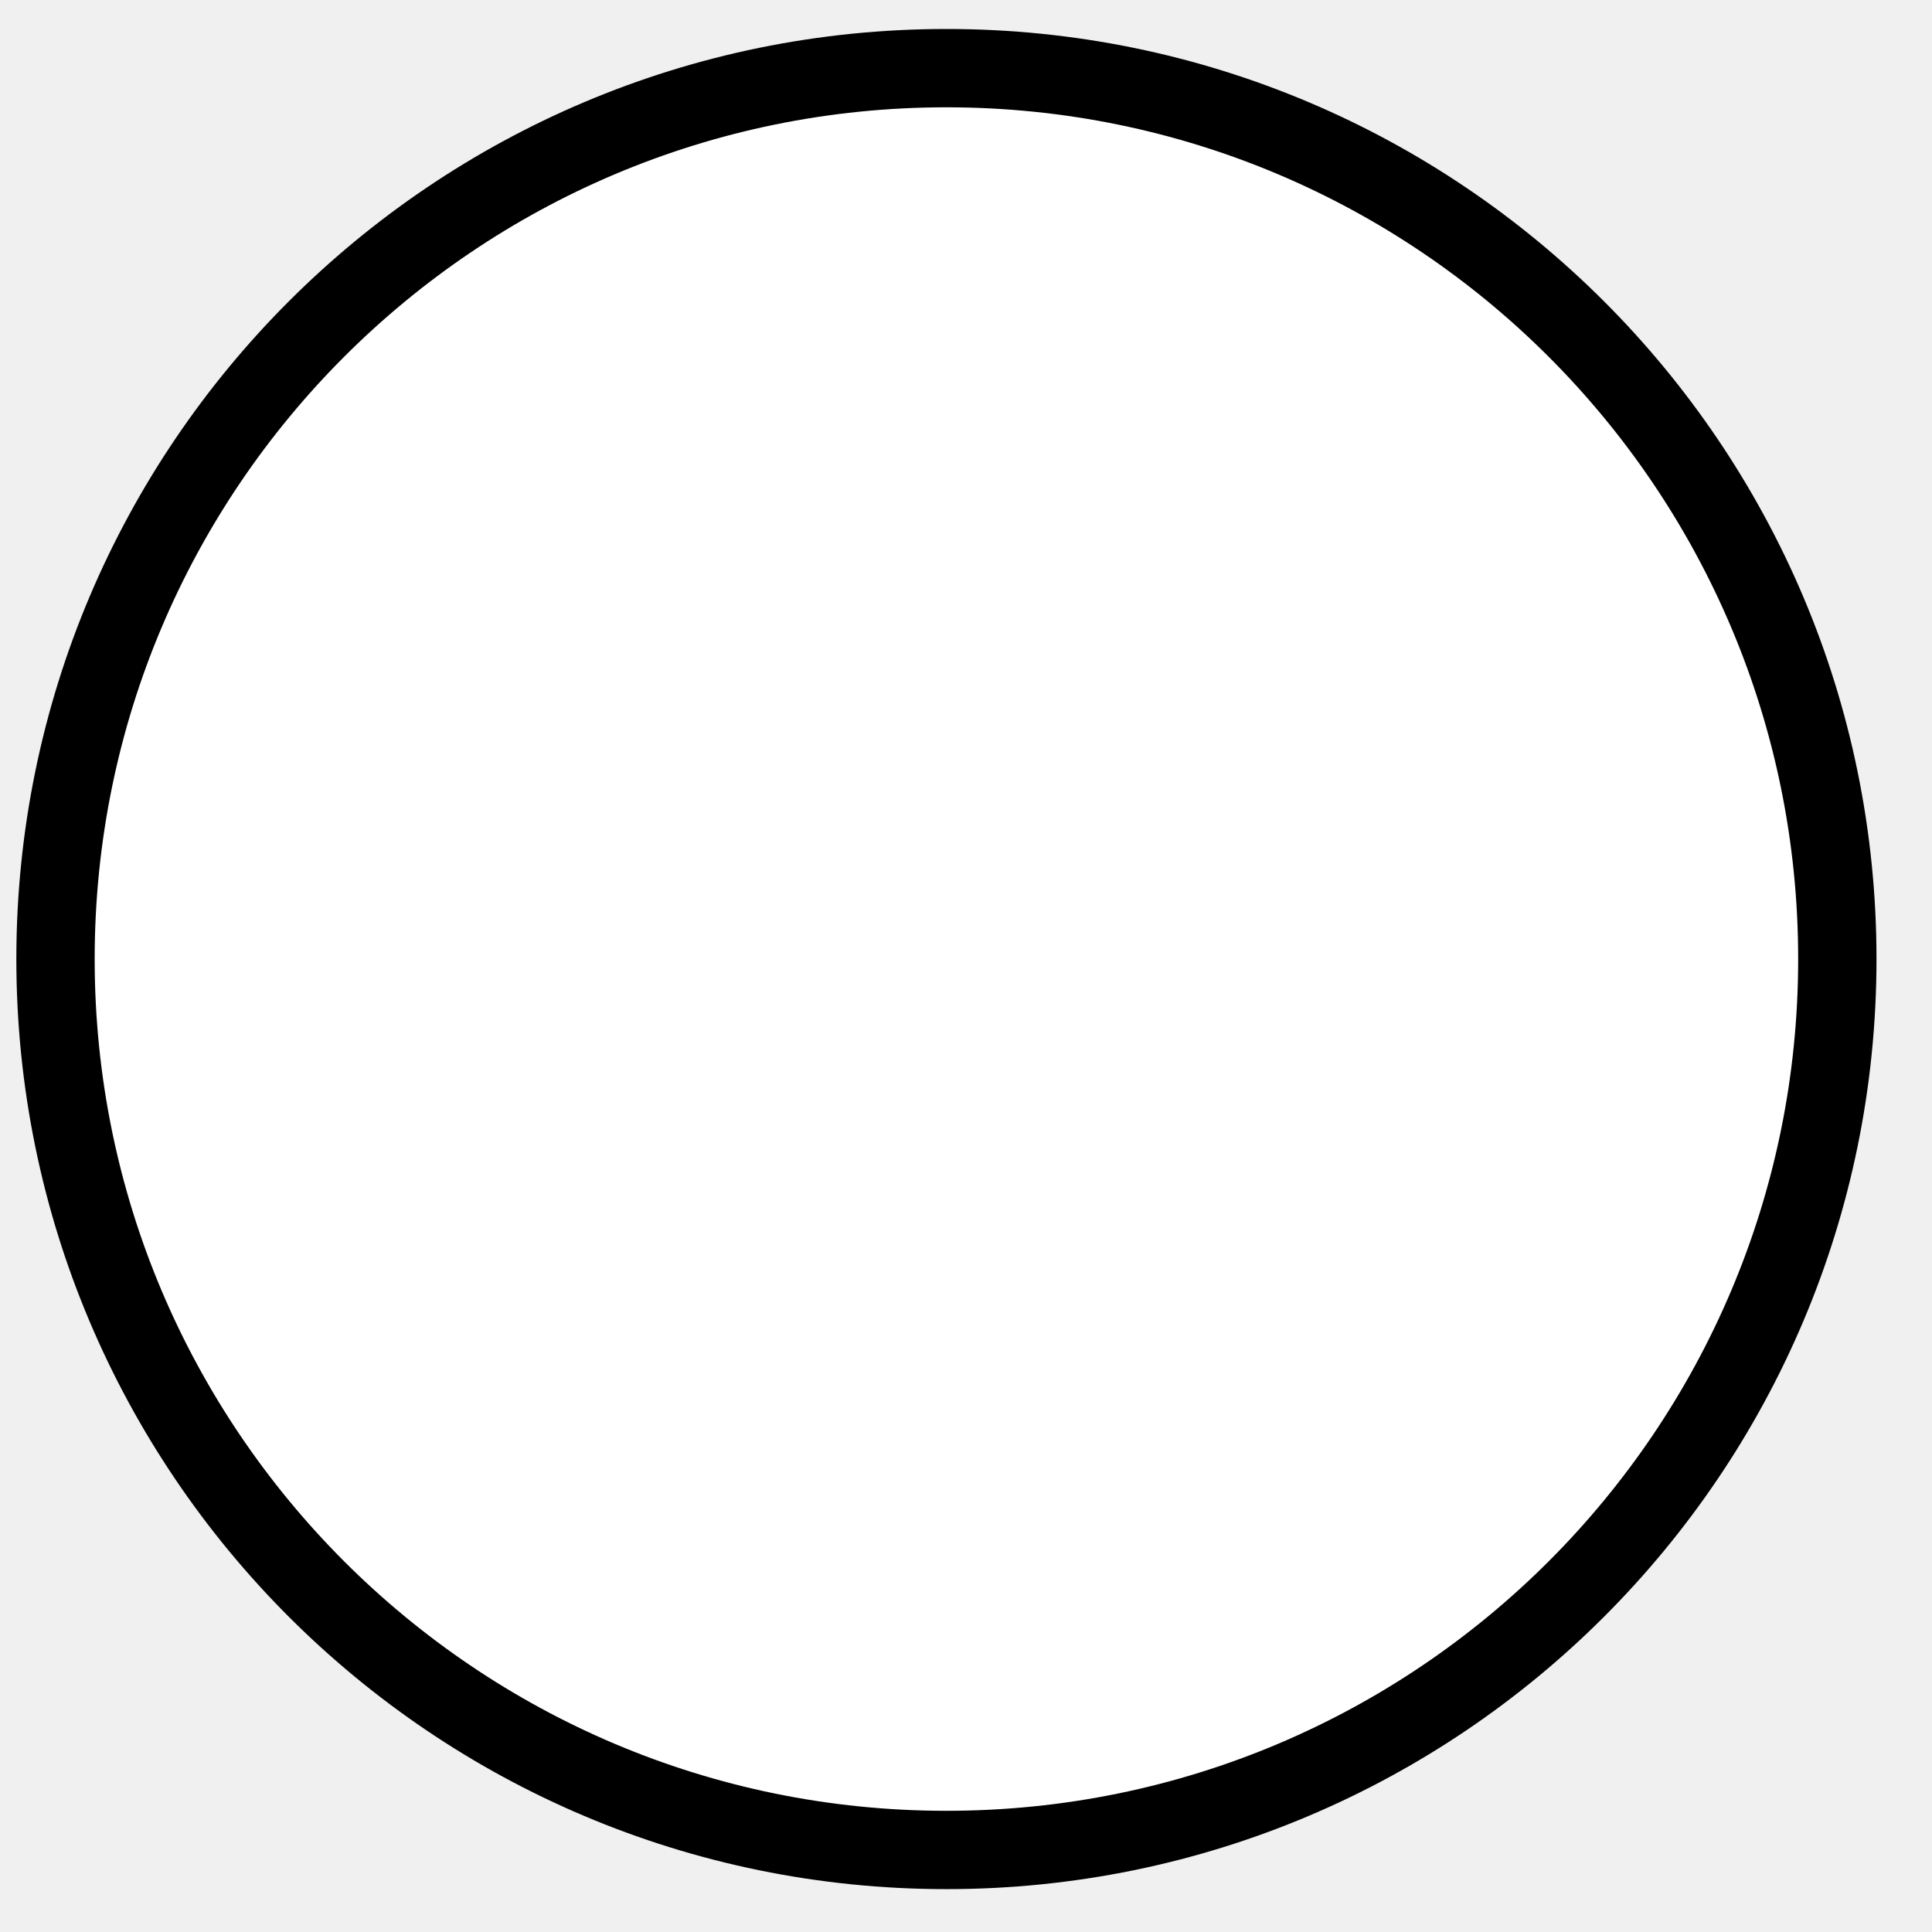
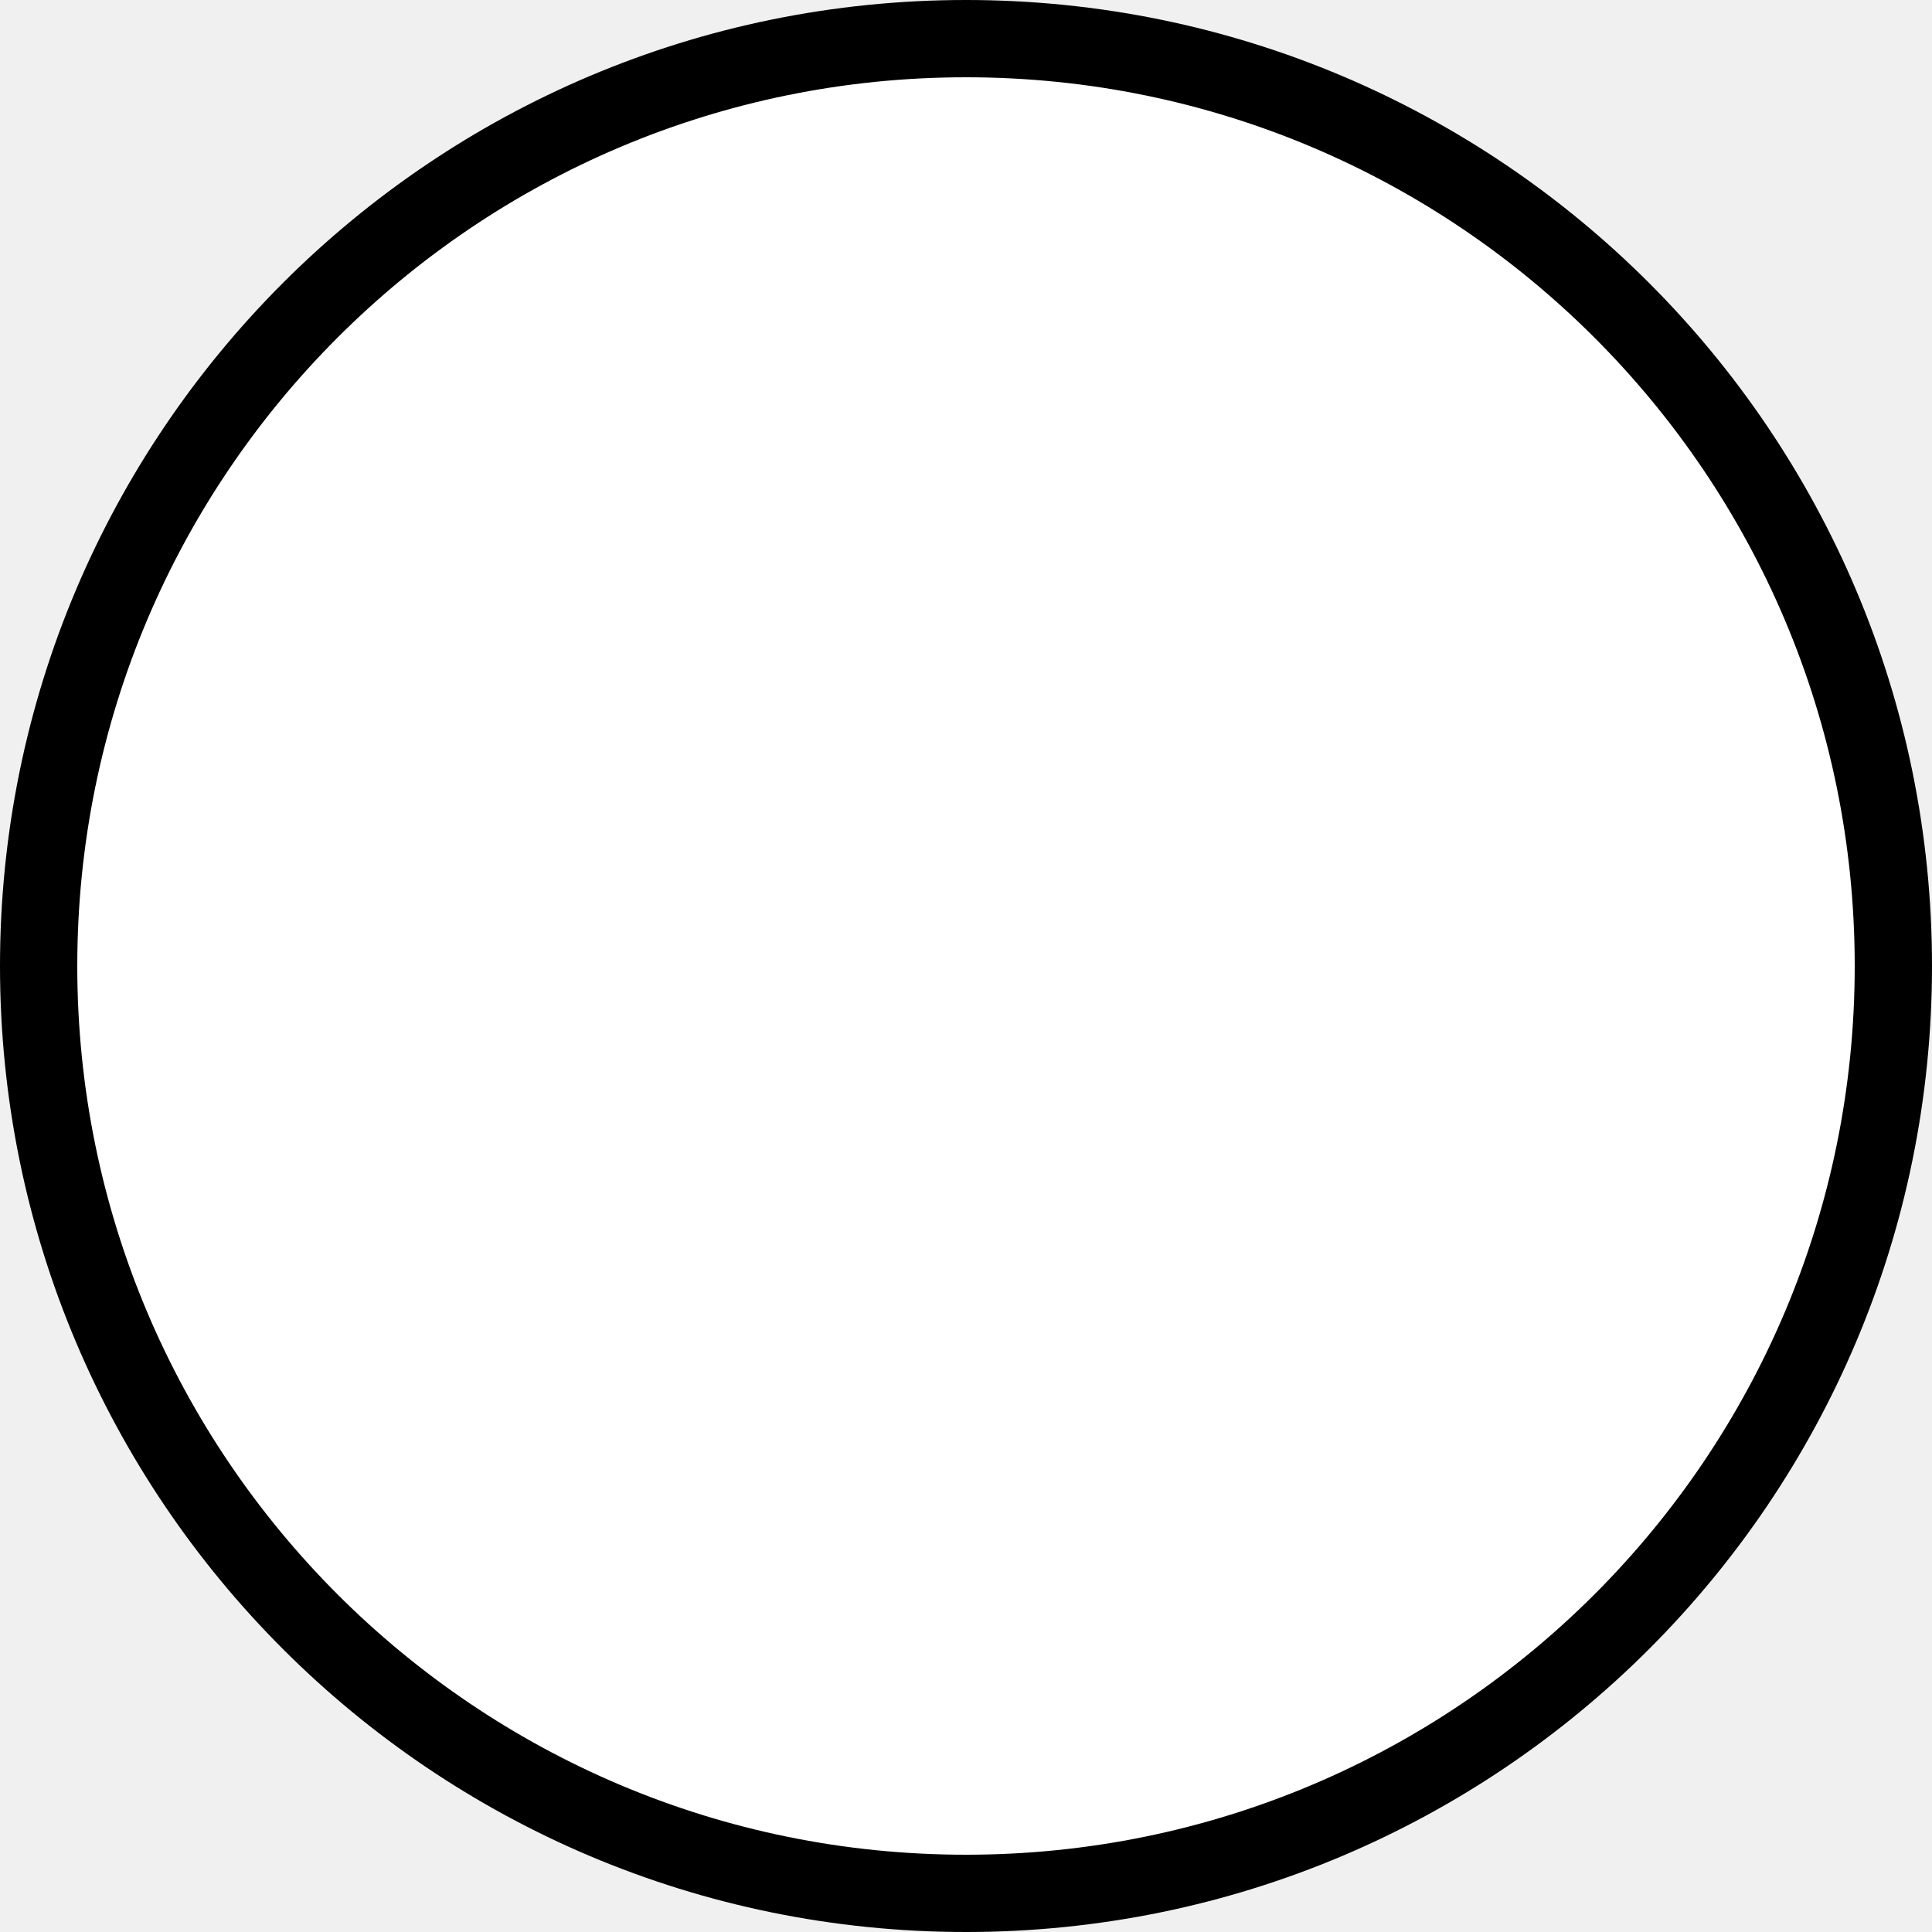
- <svg xmlns="http://www.w3.org/2000/svg" width="37" height="37">
+ <svg xmlns="http://www.w3.org/2000/svg" width="25" height="25">
  <g>
-     <rect fill="none" id="canvas_background" height="39" width="39" y="-1" x="-1" />
+     <rect fill="none" id="canvas_background" height="25" width="25" y="0" x="0" />
    <g display="none" overflow="visible" y="0" x="0" height="100%" width="100%" id="canvasGrid">
-       <rect fill="url(#gridpattern)" stroke-width="0" y="0" x="0" height="100%" width="100%" />
-     </g>
+   </g>
  </g>
  <g>
-     <ellipse ry="17.062" rx="17.062" id="svg_11" cy="18.367" cx="18.125" stroke-width="1.5" stroke="#000000" fill="#ffffff" />
+     <ellipse ry="12" rx="12" id="svg_11" cy="12.5" cx="12.5" stroke-width="1" stroke="#000000" fill="#ffffff" />
  </g>
</svg>
